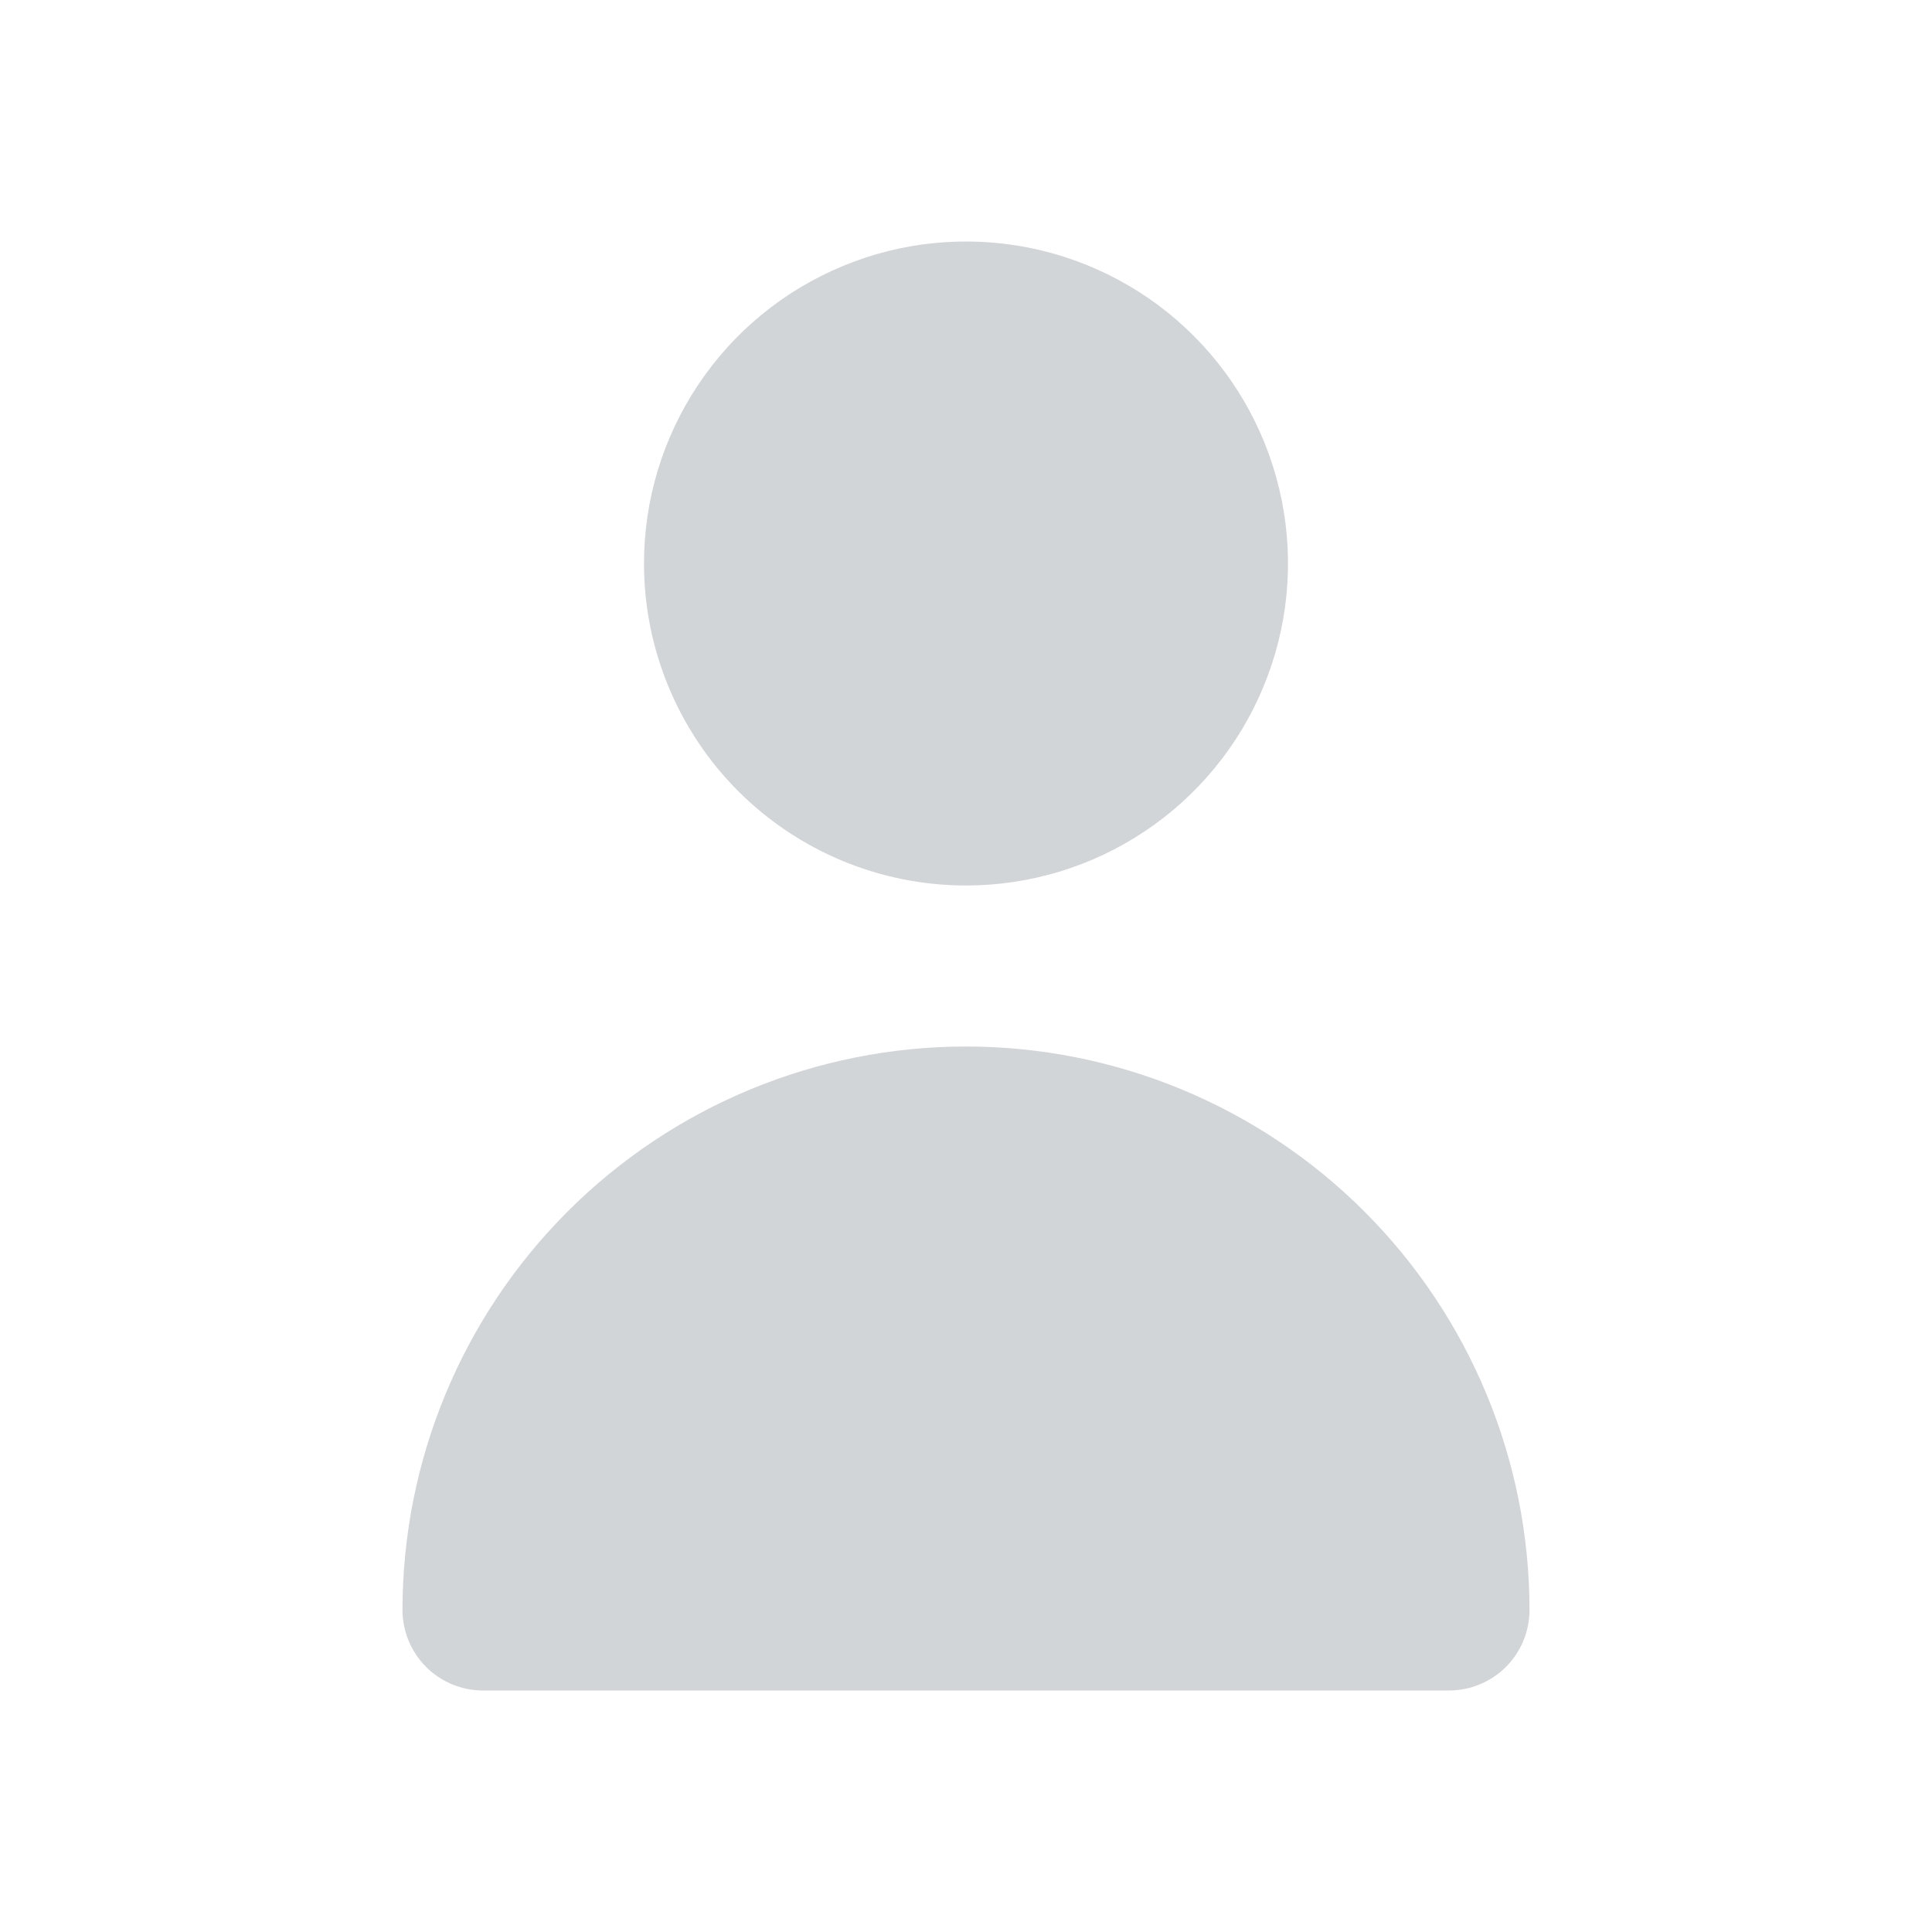
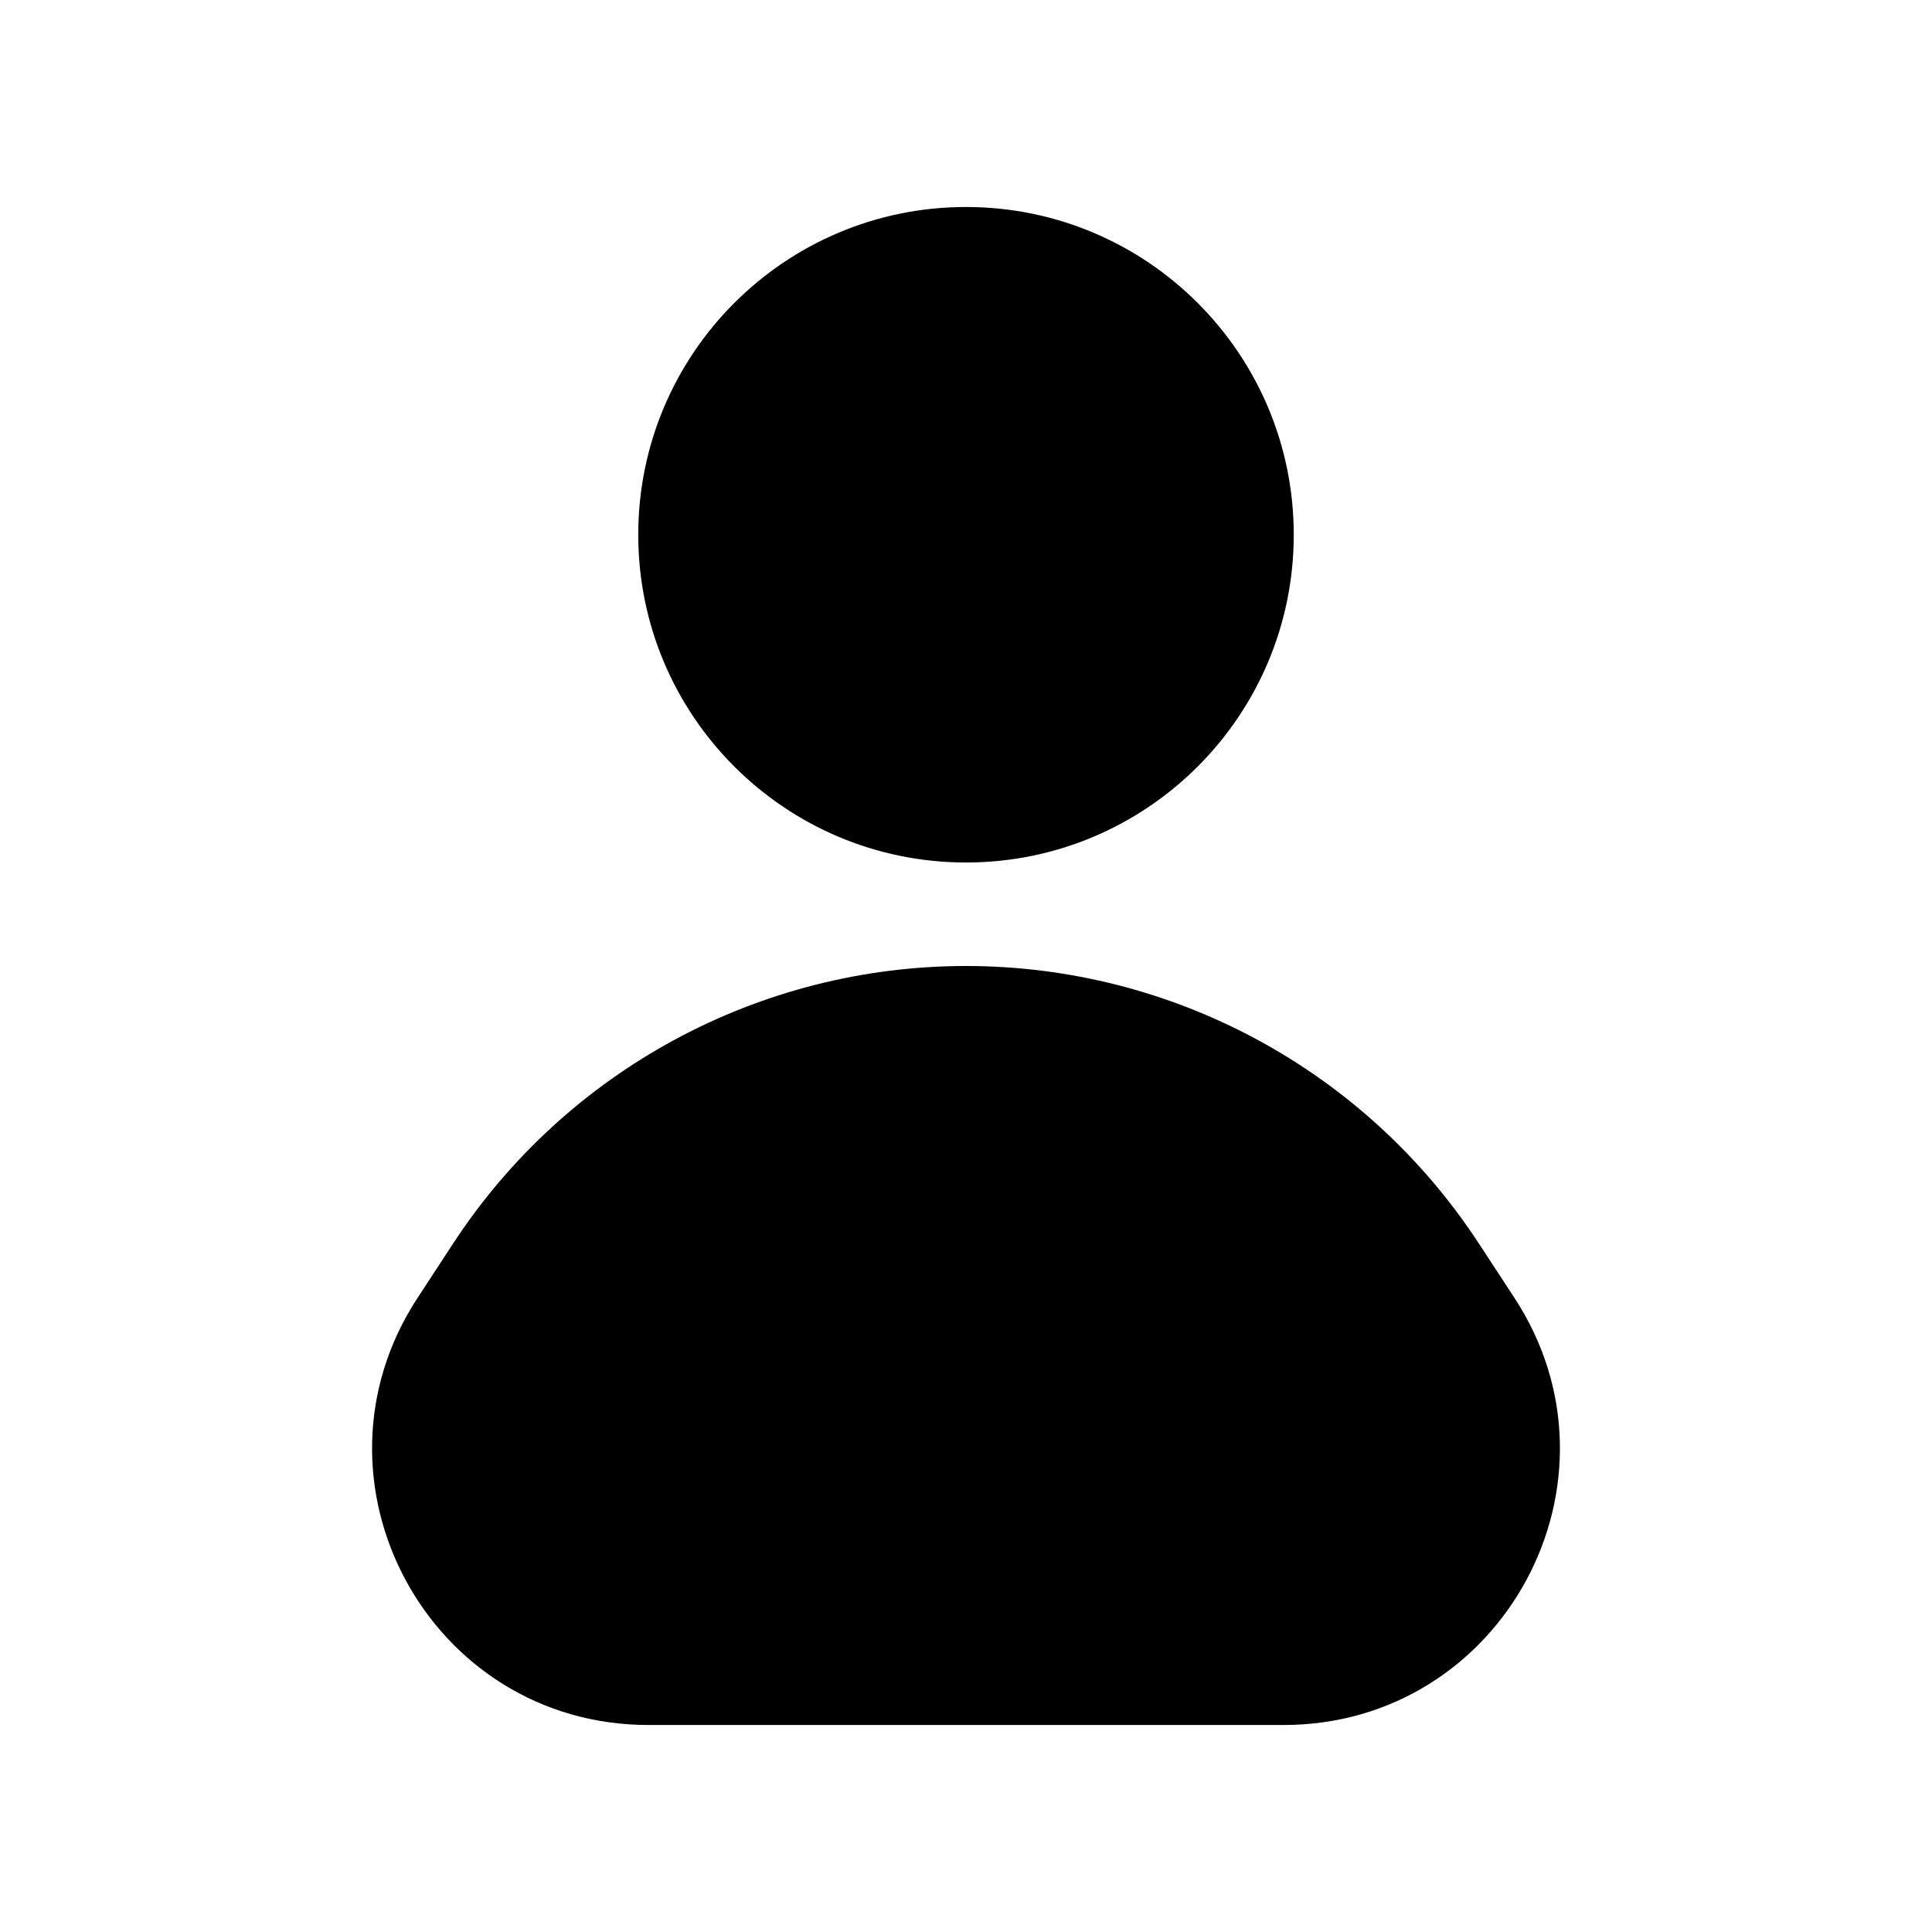
- <svg xmlns="http://www.w3.org/2000/svg" width="30" height="30" viewBox="0 0 30 30" fill="#D2D5D8">
-   <path d="M15 13.75C15.989 13.75 16.956 13.457 17.778 12.907C18.6 12.358 19.241 11.577 19.619 10.663C19.998 9.75 20.097 8.744 19.904 7.775C19.711 6.805 19.235 5.914 18.535 5.214C17.836 4.515 16.945 4.039 15.976 3.846C15.005 3.653 14 3.752 13.087 4.131C12.173 4.509 11.392 5.15 10.843 5.972C10.293 6.794 10 7.761 10 8.75C10 10.076 10.527 11.348 11.464 12.286C12.402 13.223 13.674 13.75 15 13.75ZM22.5 26.25C22.831 26.25 23.149 26.118 23.384 25.884C23.618 25.649 23.75 25.331 23.75 25C23.75 22.679 22.828 20.454 21.187 18.813C19.546 17.172 17.321 16.25 15 16.25C12.679 16.25 10.454 17.172 8.813 18.813C7.172 20.454 6.25 22.679 6.25 25C6.25 25.331 6.382 25.649 6.616 25.884C6.851 26.118 7.168 26.25 7.5 26.25H22.5Z" />
+ <svg xmlns="http://www.w3.org/2000/svg" width="28" height="28" viewBox="0 0 28 28" fill="black">
+   <path d="M18.75 7.75C18.75 10.373 16.623 12.5 14 12.5C11.377 12.5 9.25 10.373 9.25 7.75C9.25 5.127 11.377 3 14 3C16.623 3 18.75 5.127 18.75 7.75Z" />
+   <path d="M6.571 18.016C8.212 15.51 11.005 14 14 14C16.995 14 19.788 15.51 21.429 18.016L21.948 18.809C23.689 21.47 21.781 25 18.601 25H9.399C6.219 25 4.311 21.47 6.052 18.809L6.571 18.016Z" />
</svg>
